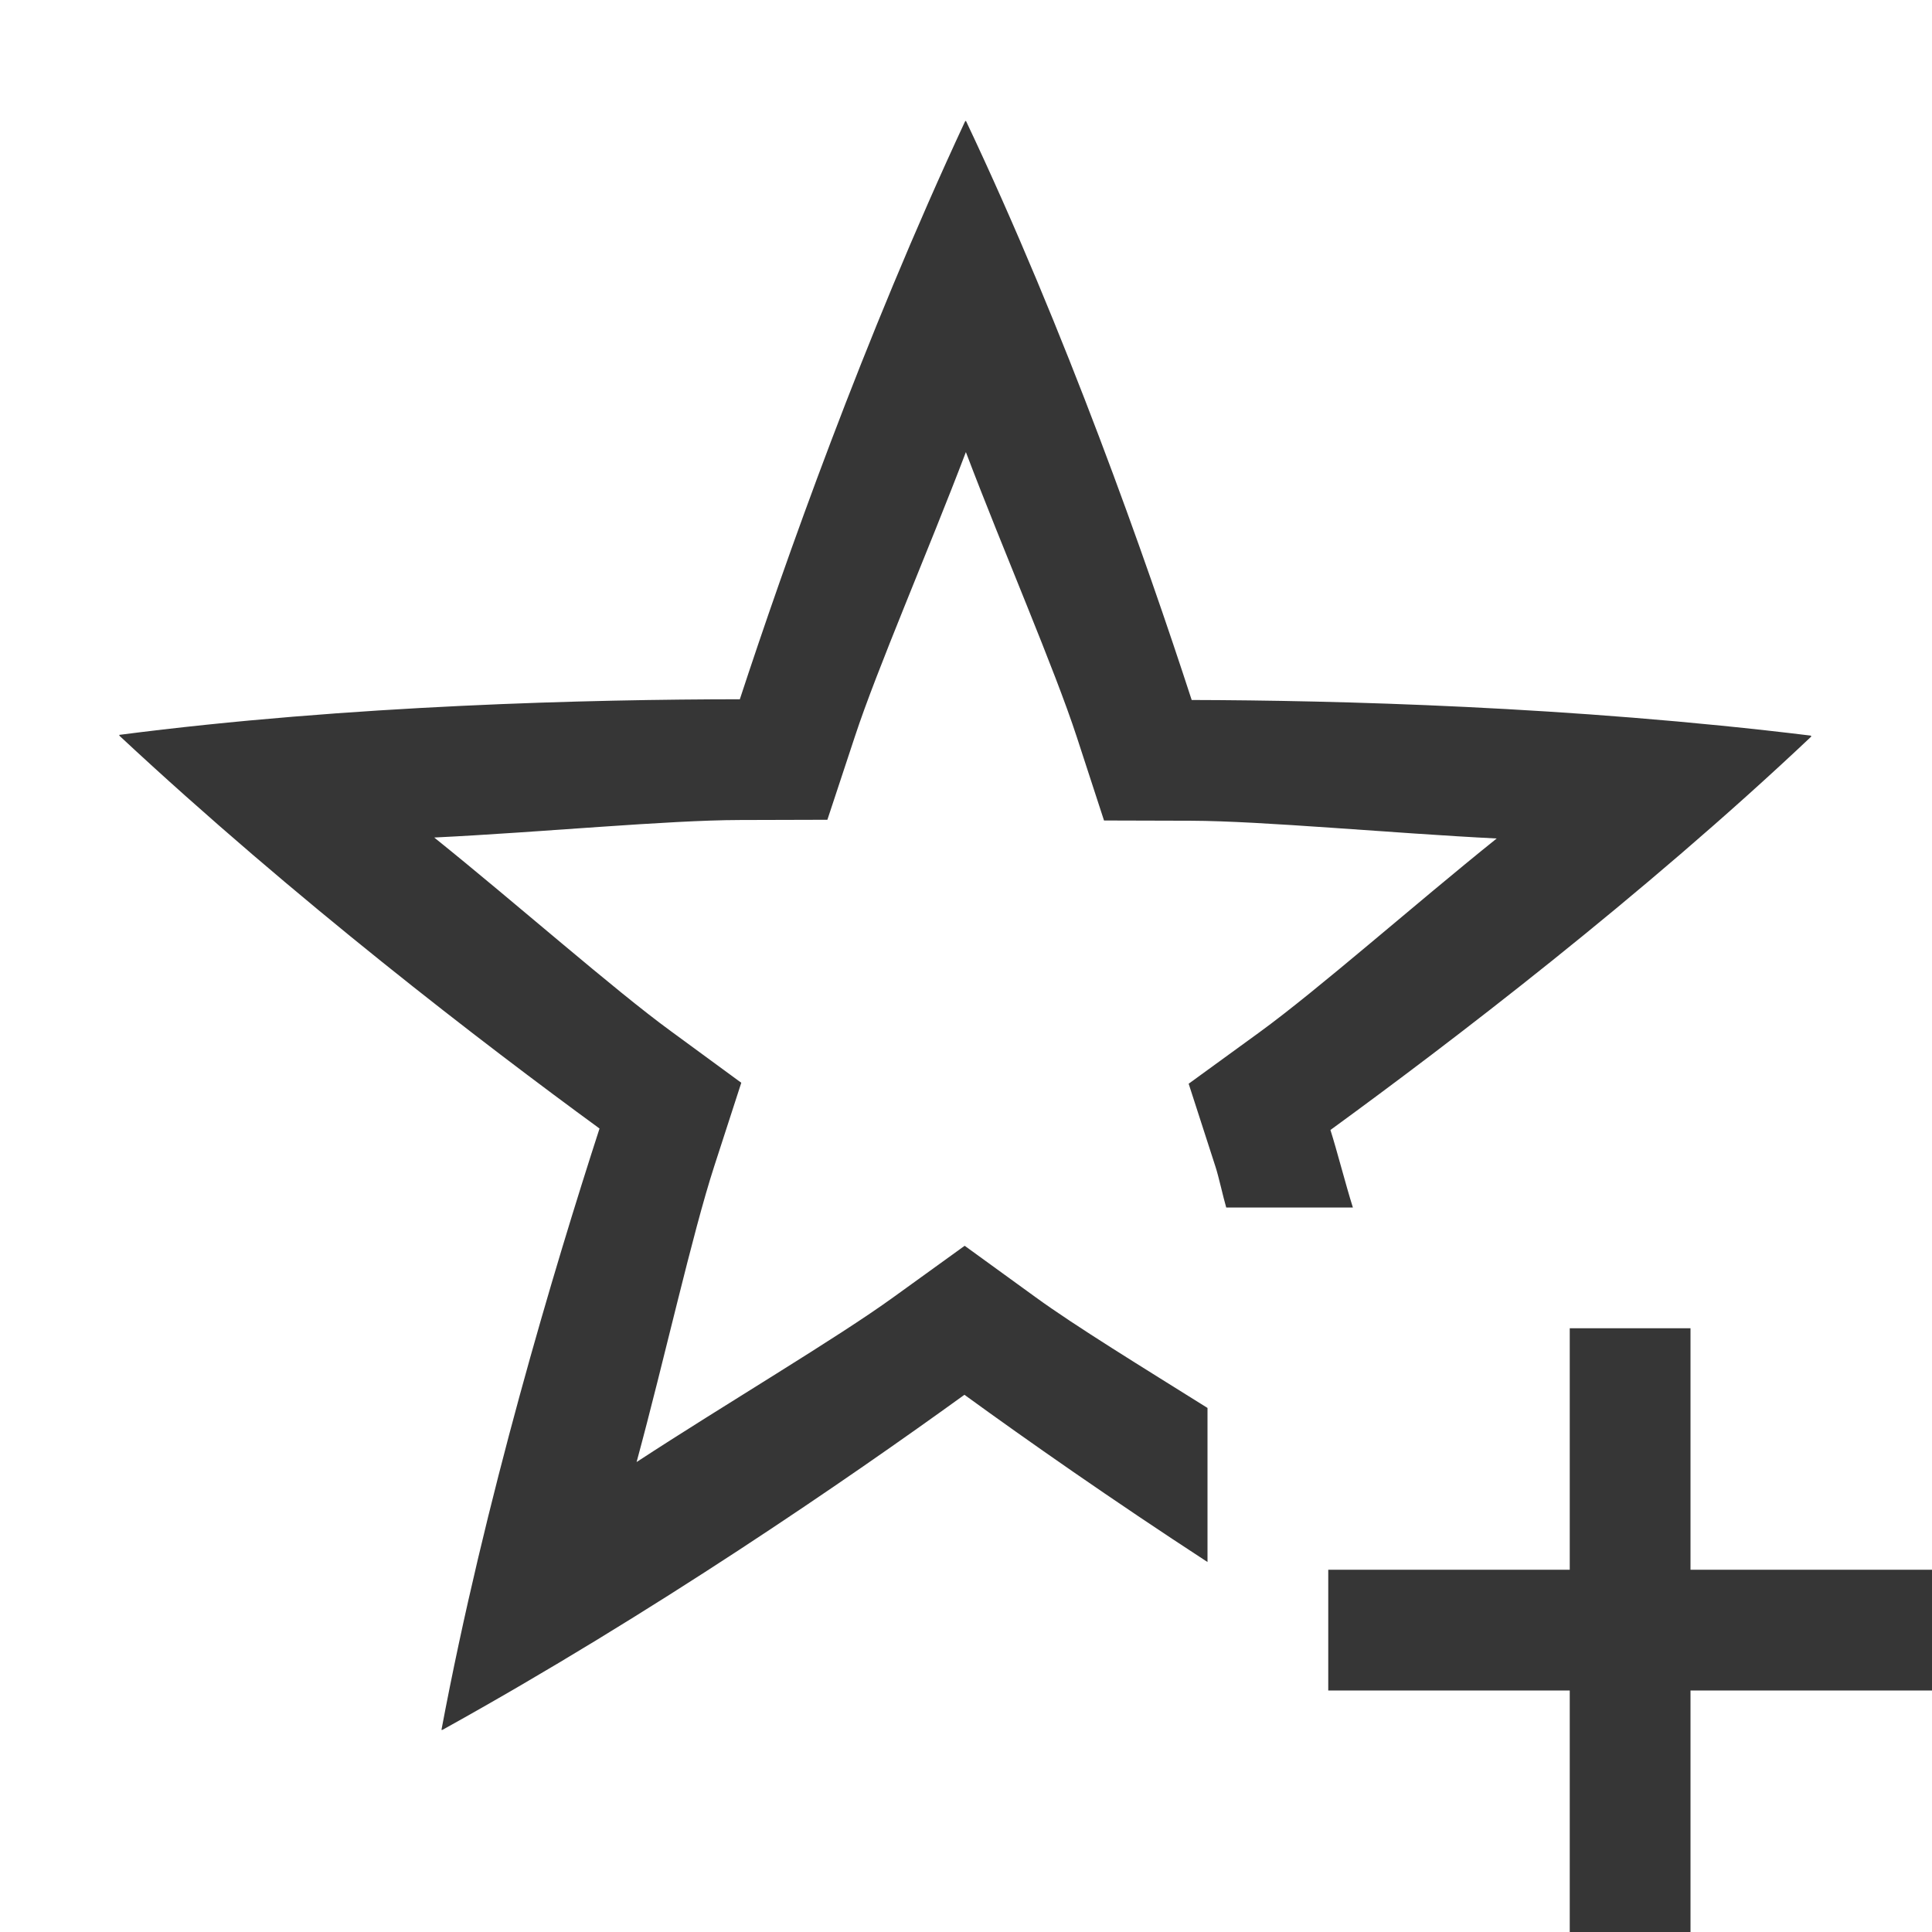
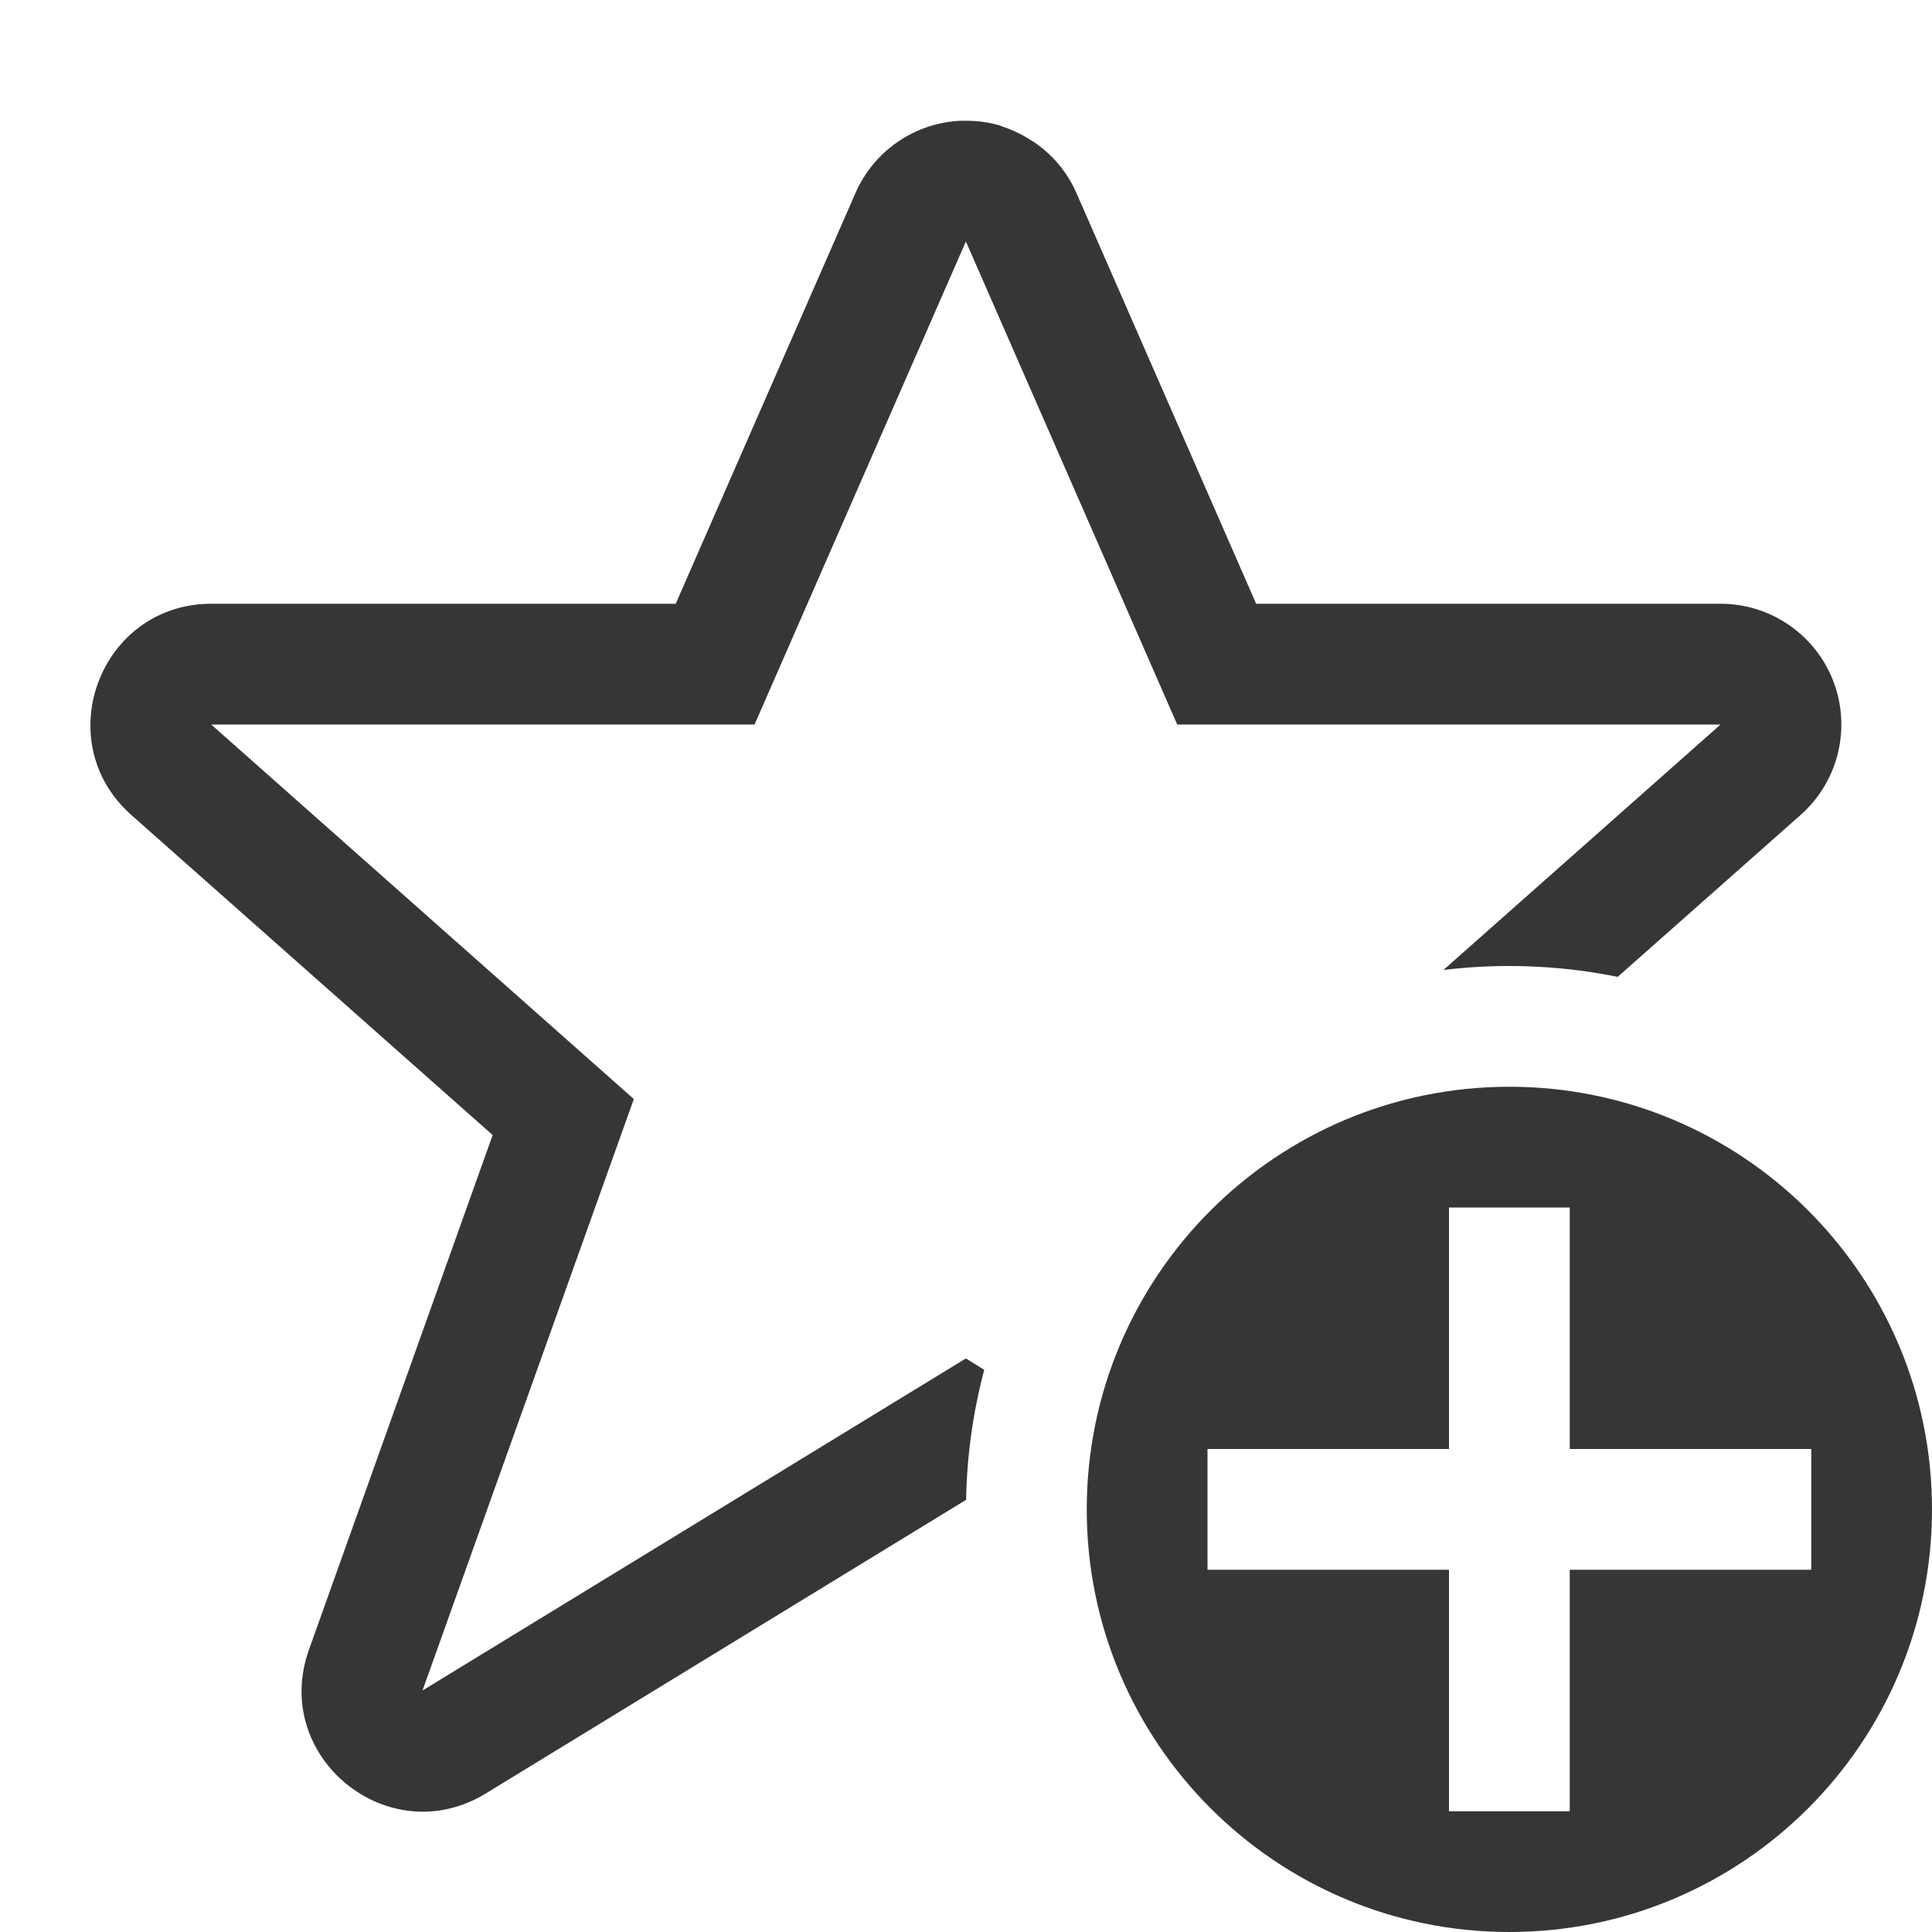
- <svg xmlns="http://www.w3.org/2000/svg" height="16" width="16">
+ <svg xmlns="http://www.w3.org/2000/svg" width="16" height="16" version="1.1">
  <defs>
    <style id="current-color-scheme" type="text/css">.ColorScheme-Text {
        color:#363636;
      }</style>
  </defs>
-   <g class="ColorScheme-Text" fill="currentColor">
-     <path d="M13 11v2h-2v1h2v2h1v-2h2v-1h-2v-2z" />
-     <path d="M7.996 1.002l-.002.002-.002.002c-.843 1.81-1.494 3.655-1.865 4.785-1.219.001-3.227.047-5.14.295l.001.002v.002l.002.002v.002c1.461 1.362 3.015 2.55 3.975 3.252-.376 1.16-.953 3.084-1.309 4.98h.008c1.747-.968 3.359-2.078 4.323-2.775.516.375 1.221.869 2.013 1.385V11.66c-.527-.33-1.097-.679-1.425-.918l-.586-.425-.586.423c-.476.345-1.397.888-2.131 1.368.232-.855.458-1.88.644-2.453l.223-.688-.584-.428c-.474-.346-1.275-1.053-1.959-1.603.885-.043 1.93-.144 2.533-.145l.723-.002.227-.687c.183-.558.608-1.538.92-2.358.314.828.733 1.79.92 2.364l.224.687.723.002c.588.002 1.652.103 2.529.147-.69.554-1.477 1.25-1.965 1.605l-.586.426.223.69c.025.076.061.242.088.335h1.049c-.06-.19-.134-.48-.186-.642.986-.718 2.582-1.935 3.984-3.26L15 6.096h-.002l-.002-.002v-.002c-1.982-.243-3.937-.292-5.127-.295C9.492 4.638 8.825 2.744 8 1.002z" />
-   </g>
+   <path d="m7.959 1a1 1 0 0 0-0.875 0.6l-1.488 3.4h-3.846c-0.92 1e-3 -1.35 1.137-0.664 1.748l2.994 2.652-1.522 4.264c-0.315 0.887 0.659 1.679 1.463 1.19l3.978-2.432 0.002 0.002a4.5 4.5 0 0 1 0.15-1.08l-0.152-0.094-4.5 2.75 1.75-4.898-3.5-3.102h4.5l1.75-4 1 2.285 0.75 1.715h4.5l-2.295 2.033a4.5 4.5 0 0 1 0.545-0.033 4.5 4.5 0 0 1 0.898 0.09l1.516-1.342a1 1 0 0 0-0.664-1.748h-3.846l-1.404-3.209-0.084-0.191a1 1 0 0 0-0.148-0.24l-0.012-0.014a1 1 0 0 0-0.205-0.178 1 1 0 0 0-0.002-0.002l-0.012-0.006a1 1 0 0 0-0.238-0.113l-0.018-0.008a1 1 0 0 0-0.281-0.039 1 1 0 0 0-0.041 0z" color="#363636" fill="#363636" />
+   <path class="ColorScheme-Text" d="m12.5 9c-1.933 0-3.5 1.567-3.5 3.5s1.567 3.5 3.5 3.5 3.5-1.567 3.5-3.5-1.567-3.5-3.5-3.5zm-0.5 1h1v2h2v1h-2v2h-1v-2h-2v-1h2z" color="#363636" fill="currentColor" />
</svg>
